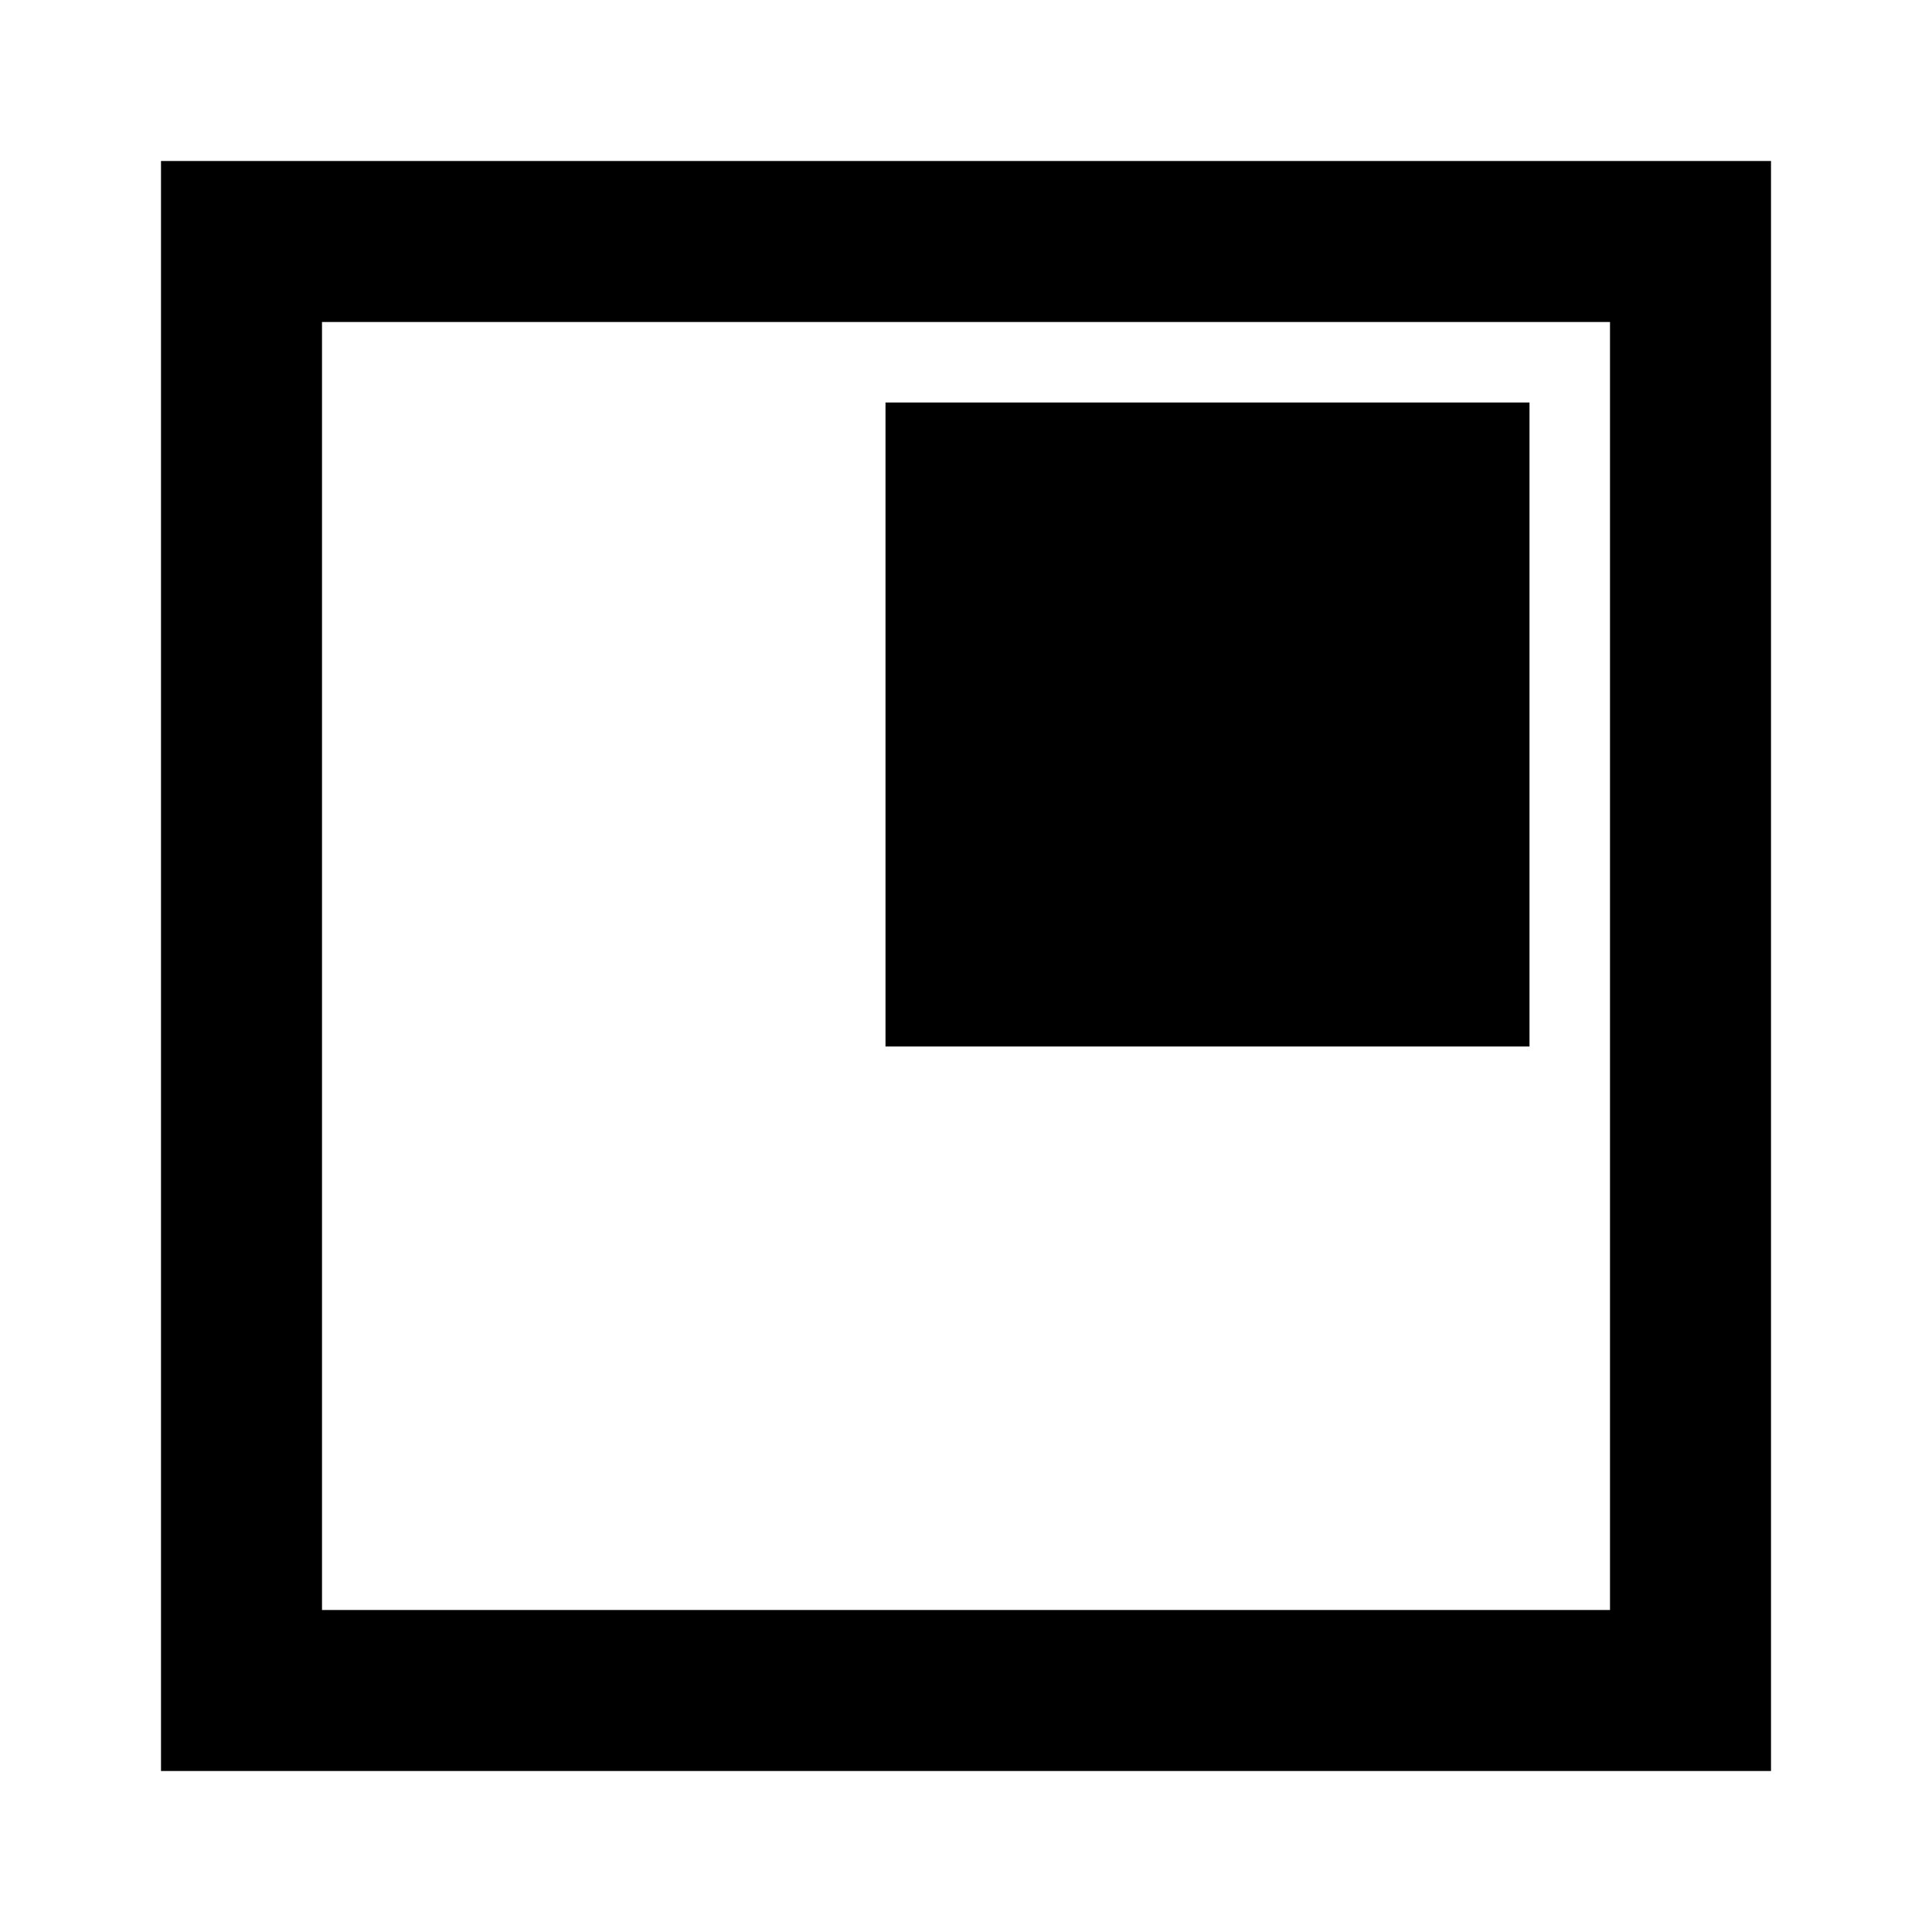
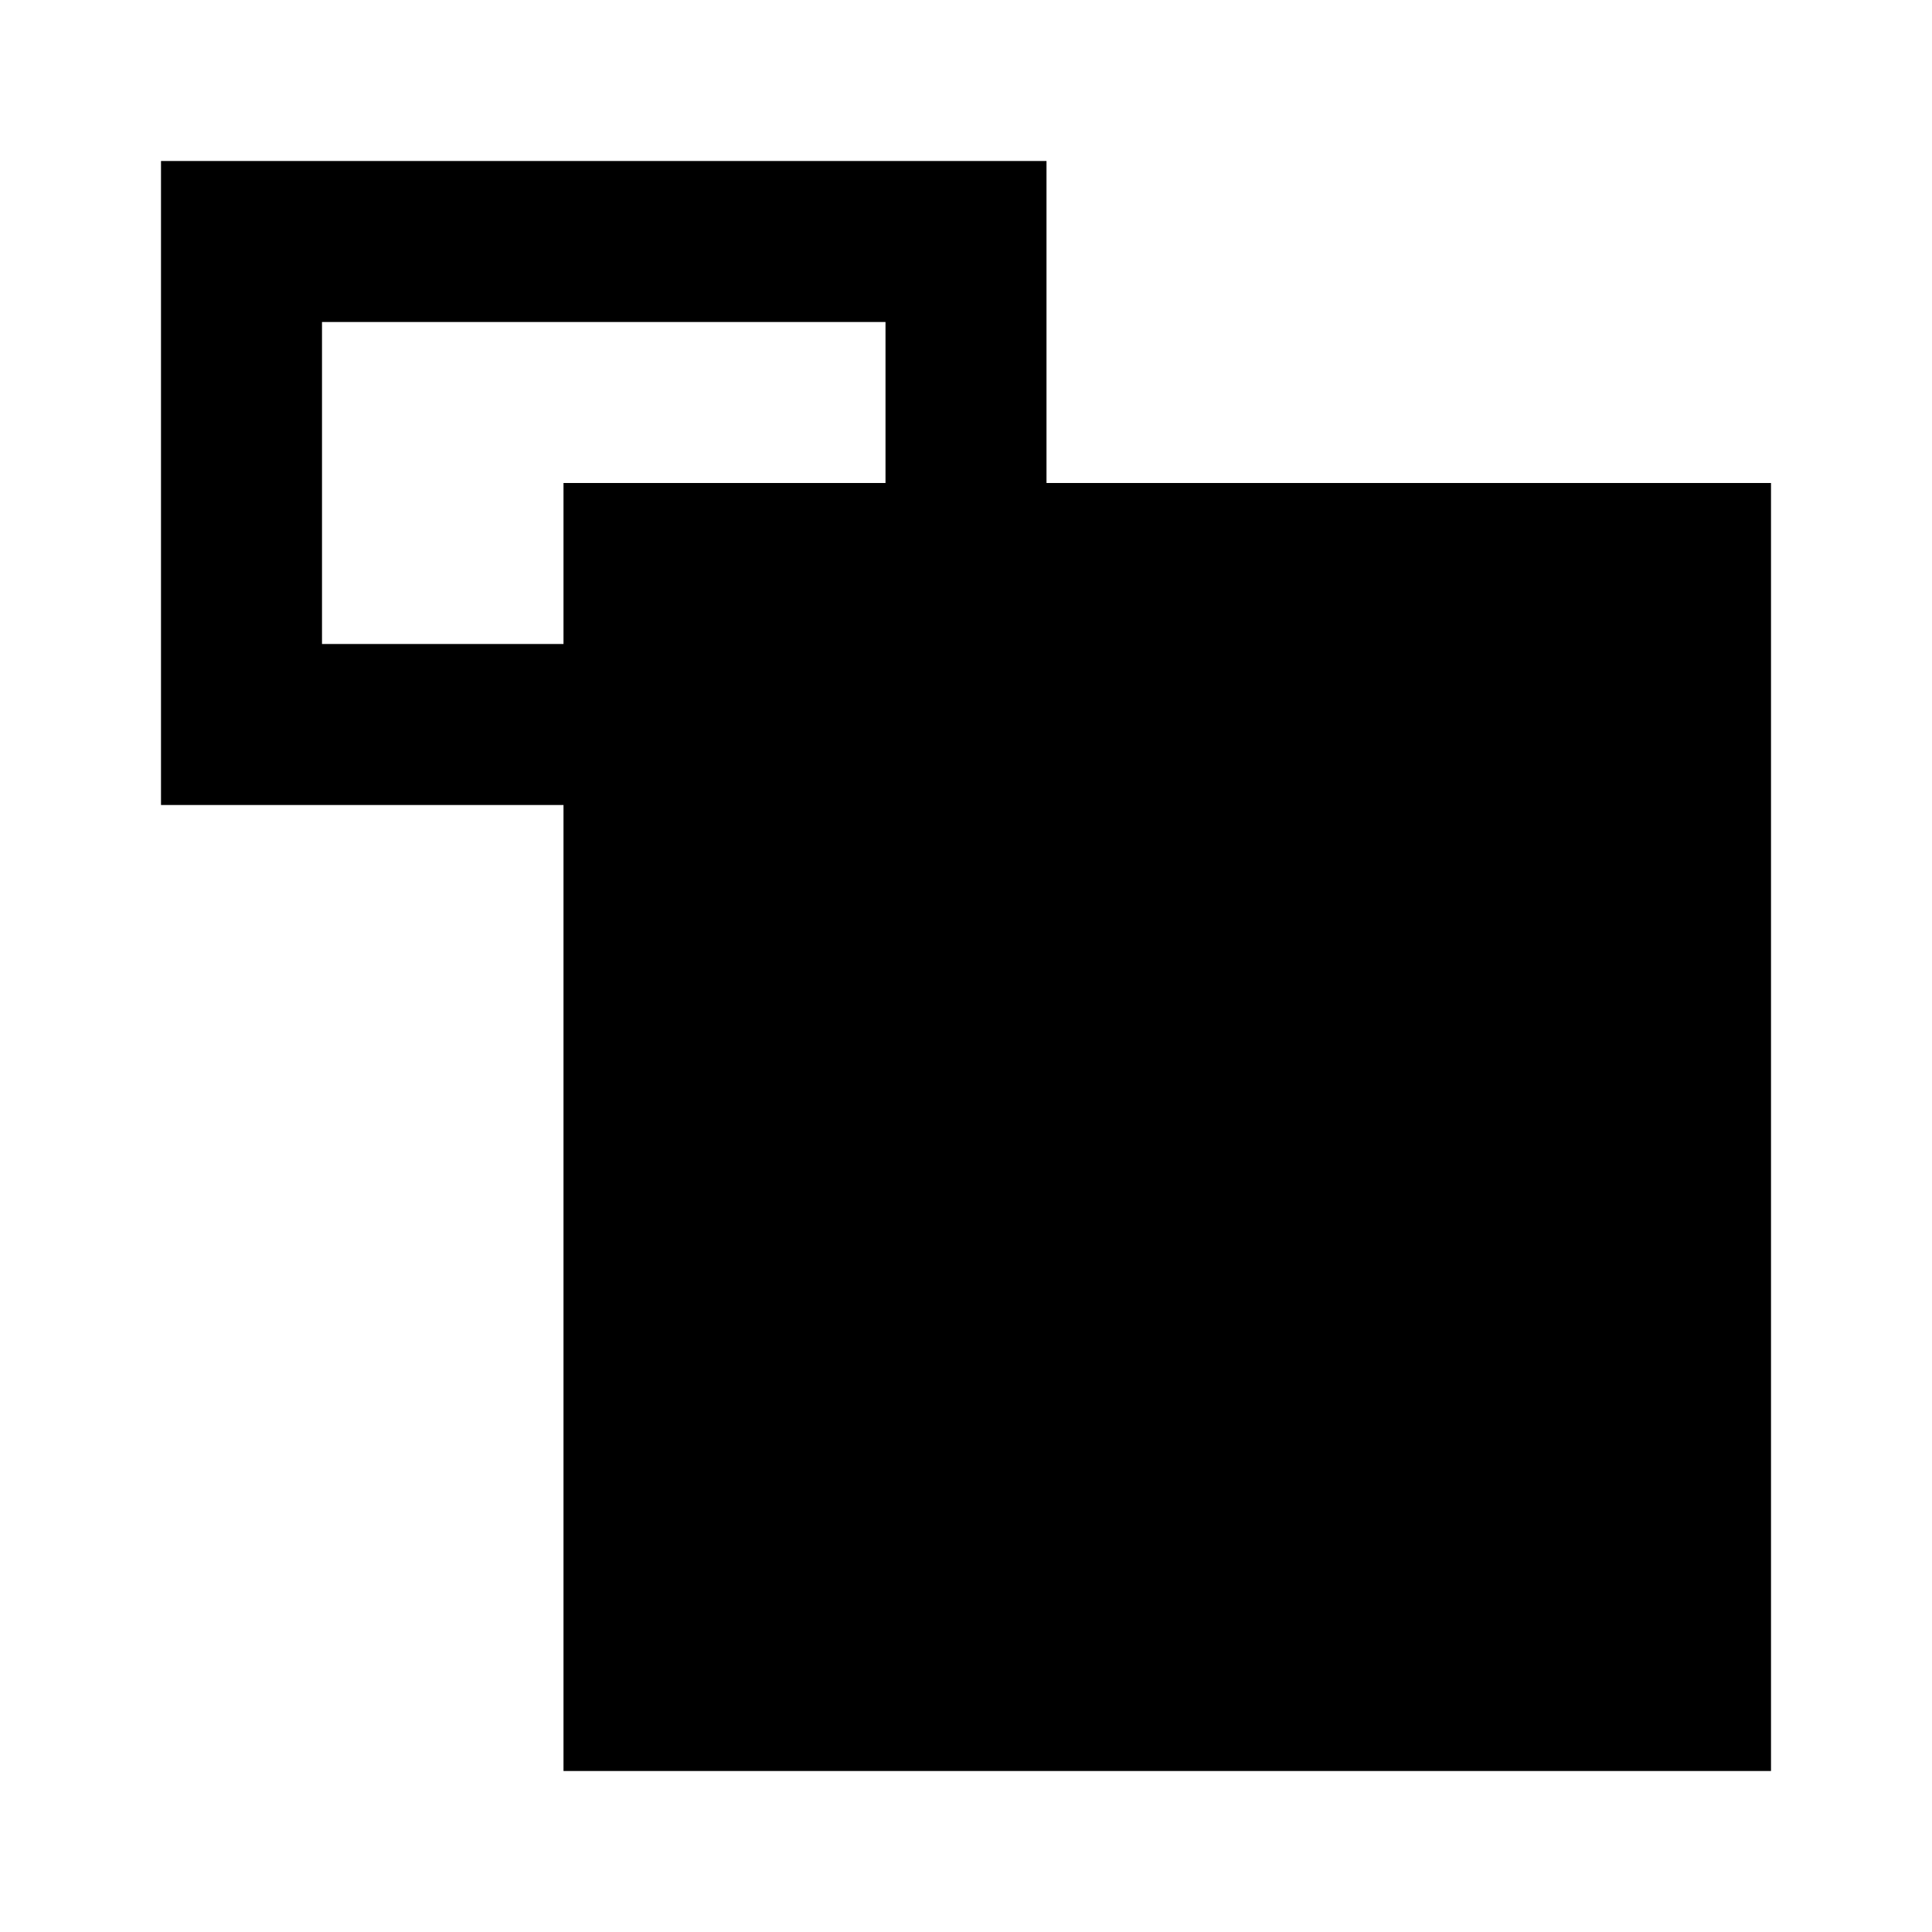
<svg xmlns="http://www.w3.org/2000/svg" width="24px" height="24px" viewBox="0 0 24 24" version="1.1">
  <defs />
  <g id="menu" stroke="none" stroke-width="1" fill="none" fill-rule="evenodd">
-     <g id="download">
-       <path d="M2,2 L2,22 L22,22 L22,2 L2,2 Z M4,20 L4,4 L20,4 L20,20 L4,20 Z" id="Shape" fill="#000000" fill-rule="nonzero" />
-       <polygon id="Shape" fill="#000000" fill-rule="nonzero" points="11 5 11 13 19 13 19 5" />
-       <polygon id="Shape" points="0 0 24 0 24 24 0 24" />
-     </g>
+     <path d="M2,2 L2,10 L13,10 L13,2 L2,2 Z M11,8 L4,8 L4,4 L11,4 L11,8 Z" id="XMLID_128_" fill="#000000" fill-rule="nonzero" />
+     <polygon id="XMLID_128_" fill="#000000" fill-rule="nonzero" points="7 6 7 22 22 22 22 6" />
  </g>
</svg>
